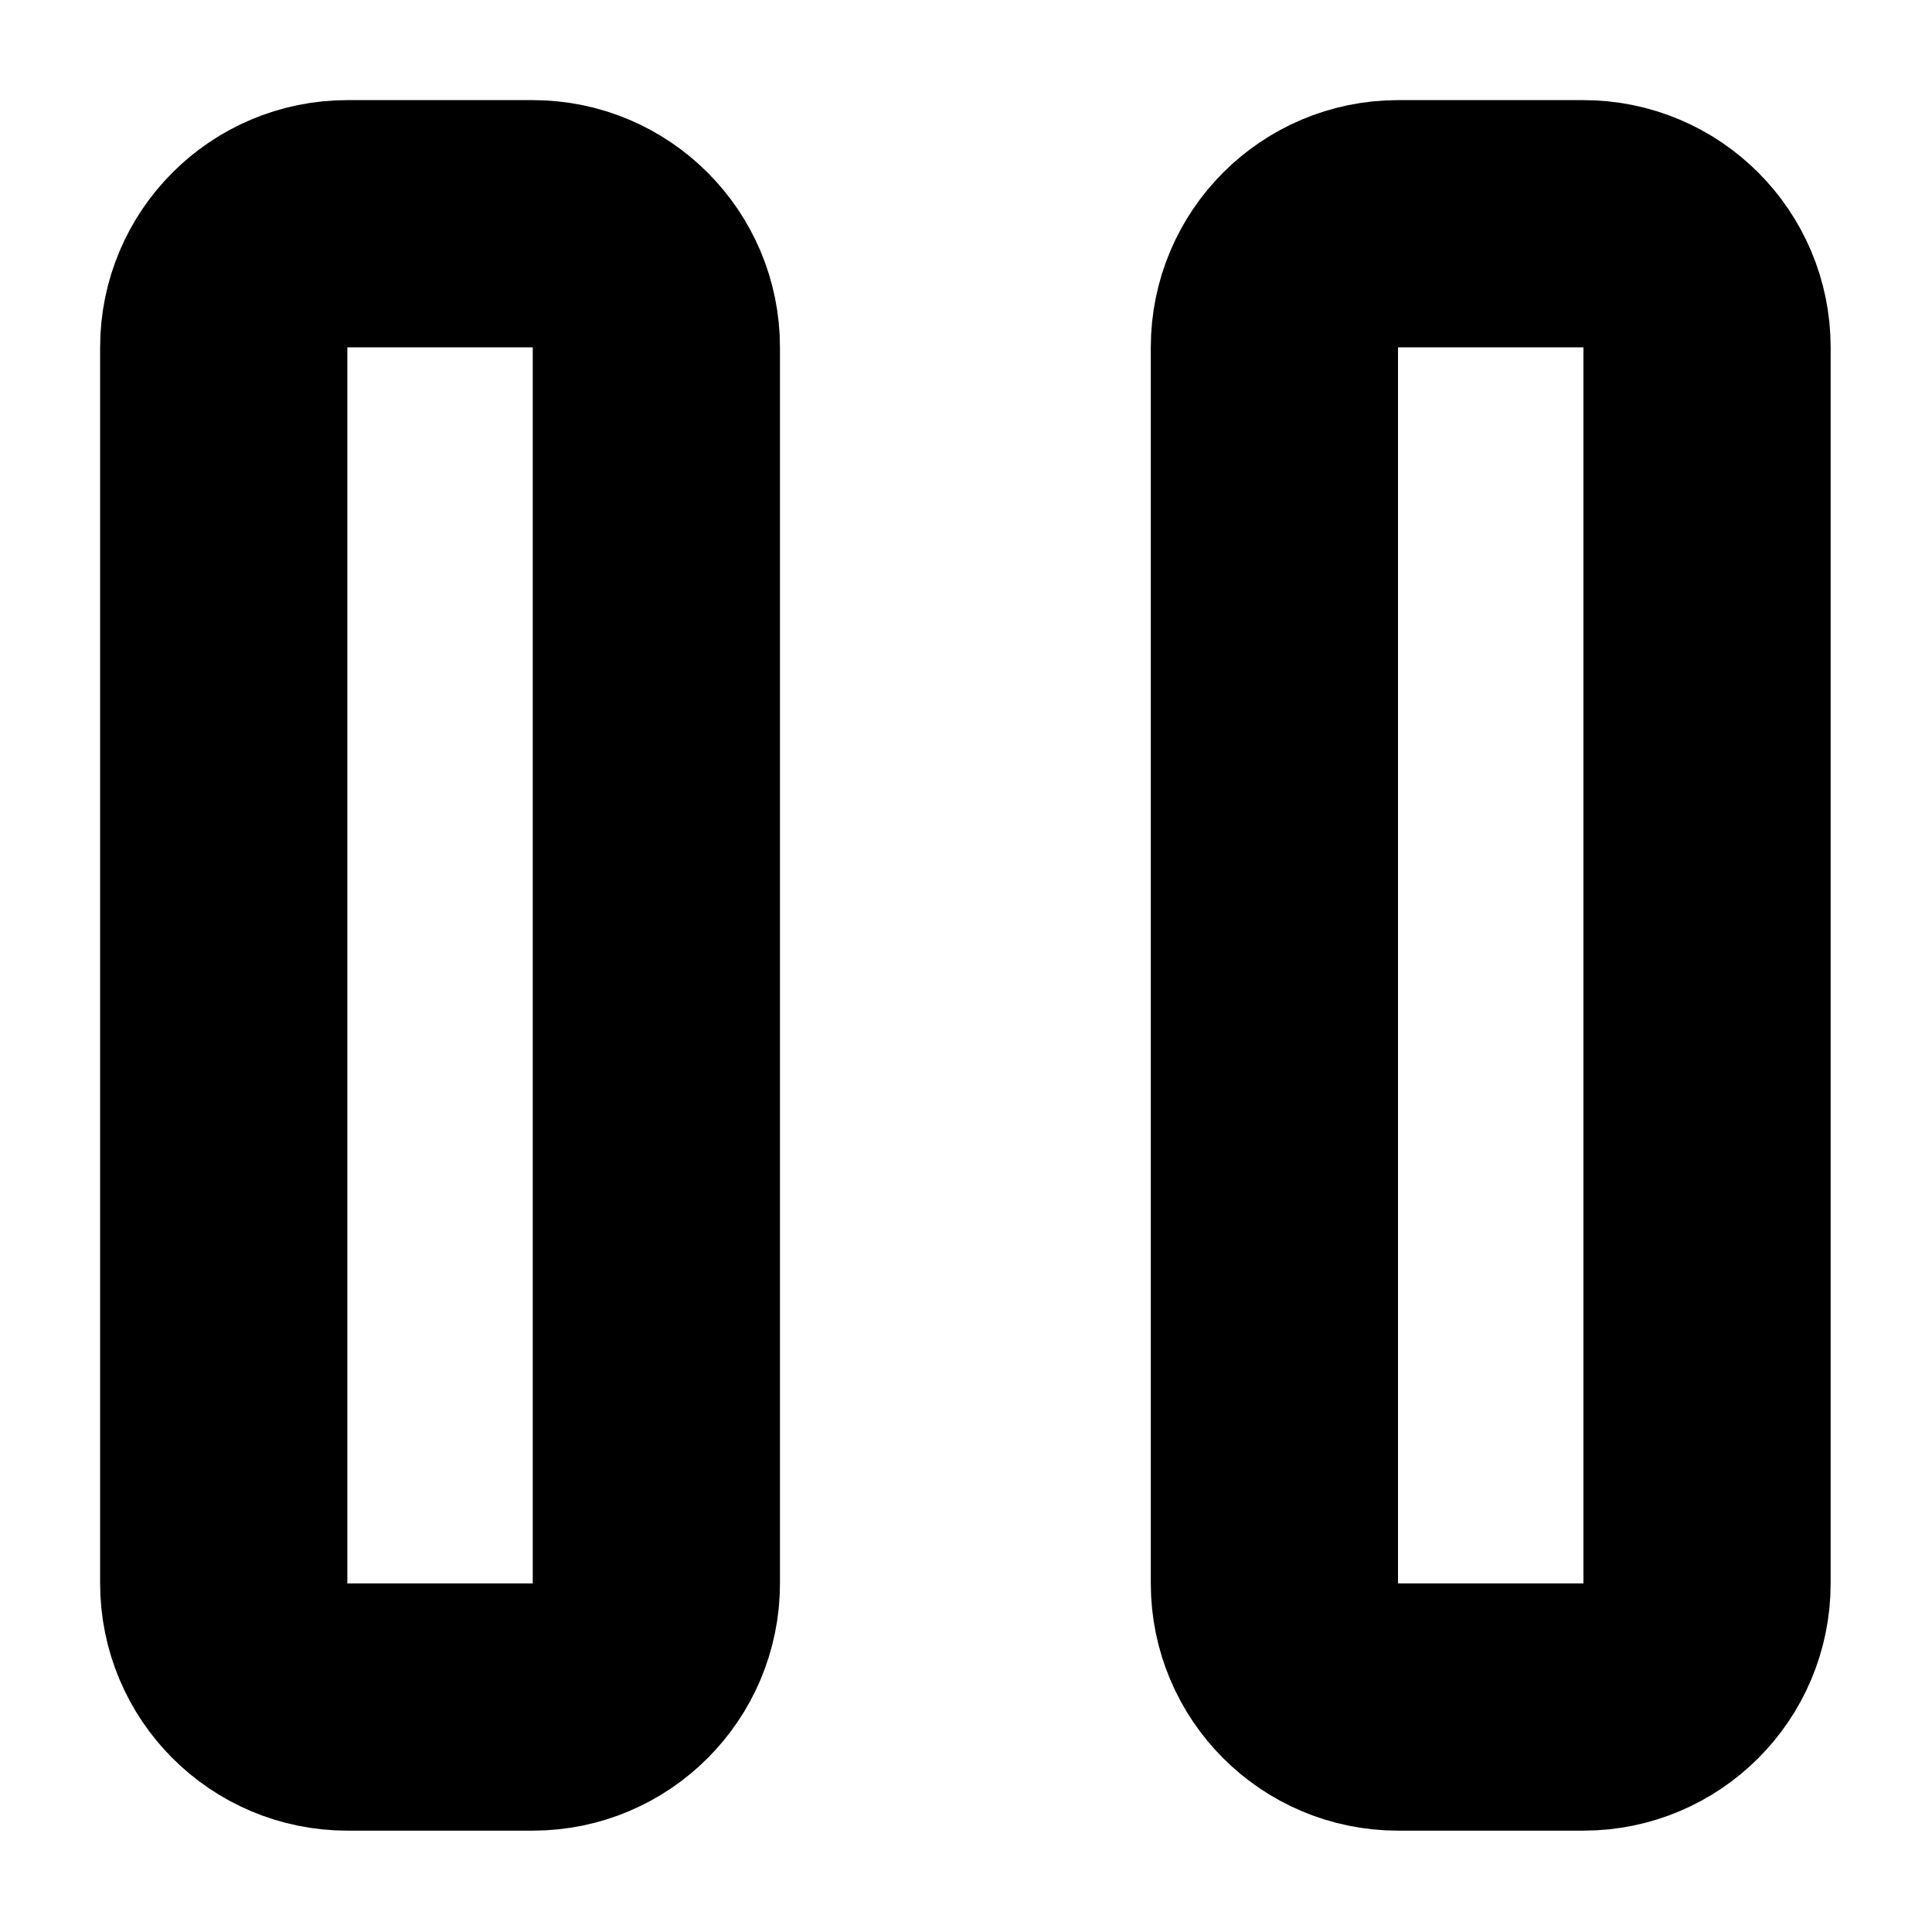
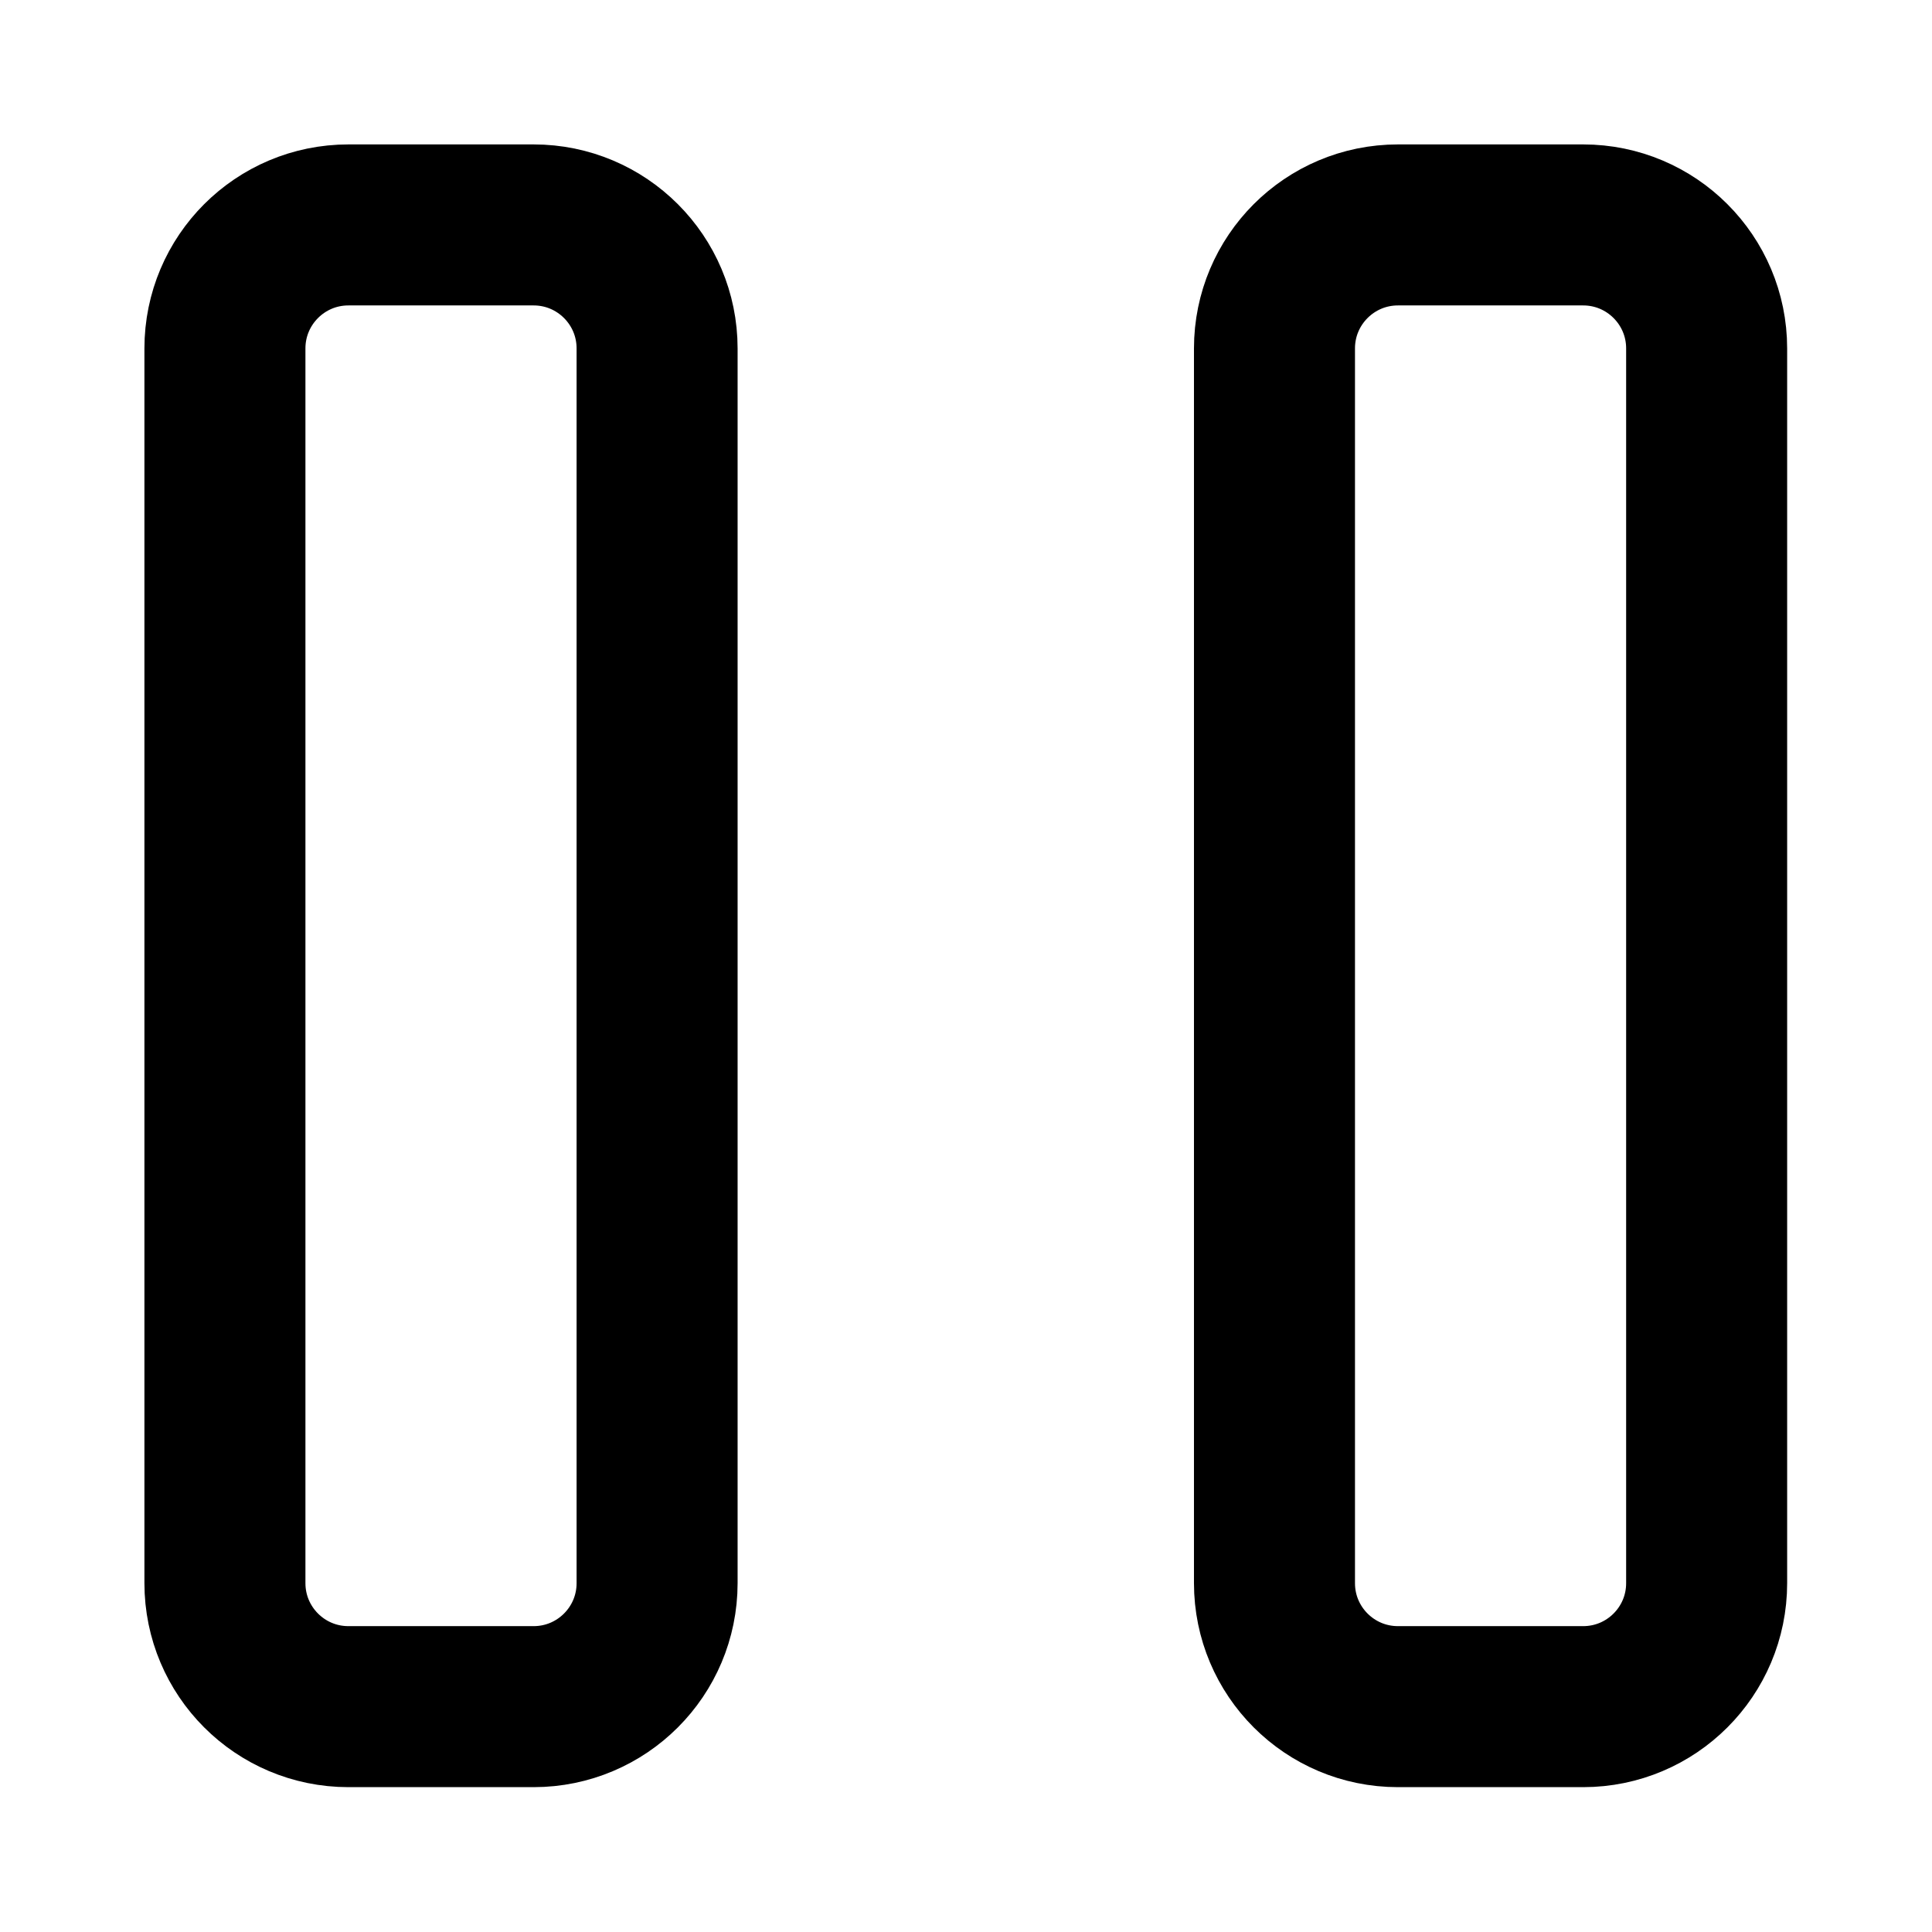
- <svg xmlns="http://www.w3.org/2000/svg" viewBox="2.19 2.19 15.63 15.63">
-   <g class="nc-icon-wrapper">
-     <rect x="4" y="4" width="3.5" height="12" rx="1" ry="1" fill="none" stroke="#000" stroke-linecap="round" stroke-linejoin="round" stroke-width="2" />
-     <rect x="12.5" y="4" width="3.5" height="12" rx="1" ry="1" fill="none" stroke="#000" stroke-linecap="round" stroke-linejoin="round" stroke-width="2" data-color="color-2" />
+ <svg xmlns="http://www.w3.org/2000/svg" viewBox="0 0 18 18">
+   <g transform="translate(-2.506 -2.506) scale(1.1504)">
+     <g class="nc-icon-wrapper">
+       <rect x="4" y="4" width="3.5" height="12" rx="1" ry="1" fill="none" stroke="#000" stroke-linecap="round" stroke-linejoin="round" stroke-width="1.304" />
+       <rect x="12.5" y="4" width="3.5" height="12" rx="1" ry="1" fill="none" stroke="#000" stroke-linecap="round" stroke-linejoin="round" stroke-width="1.304" data-color="color-2" />
+     </g>
  </g>
</svg>
